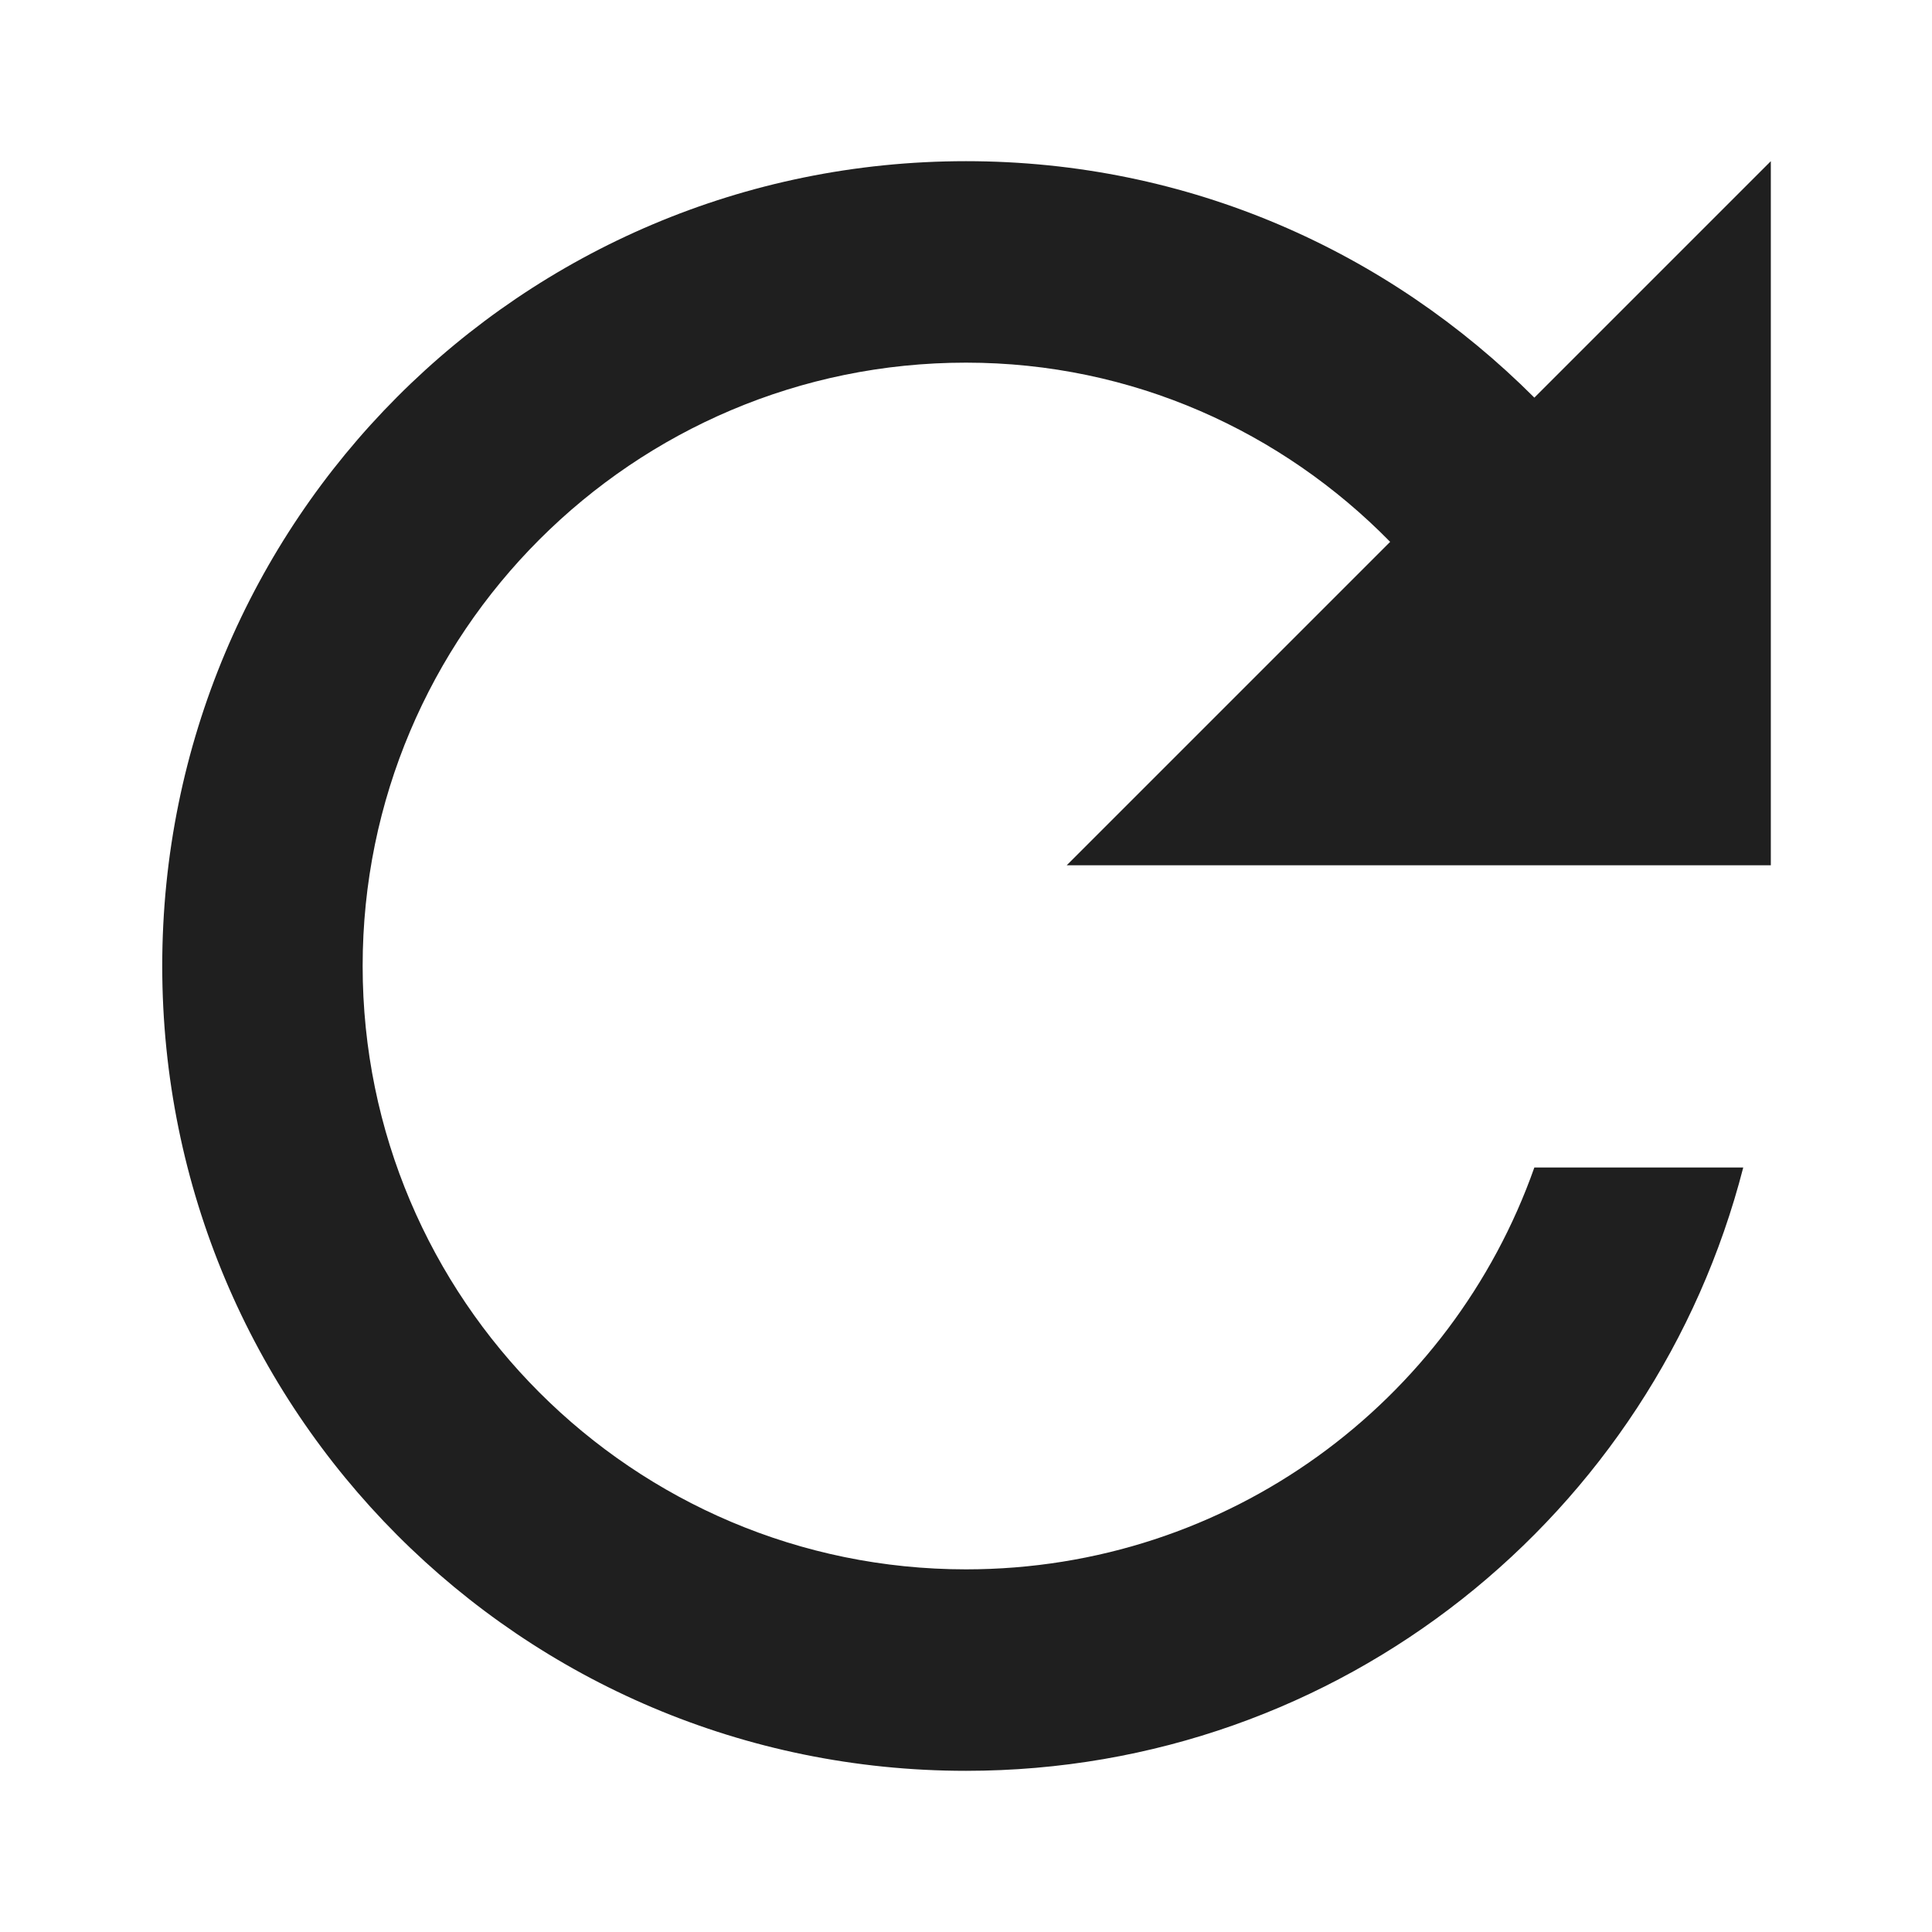
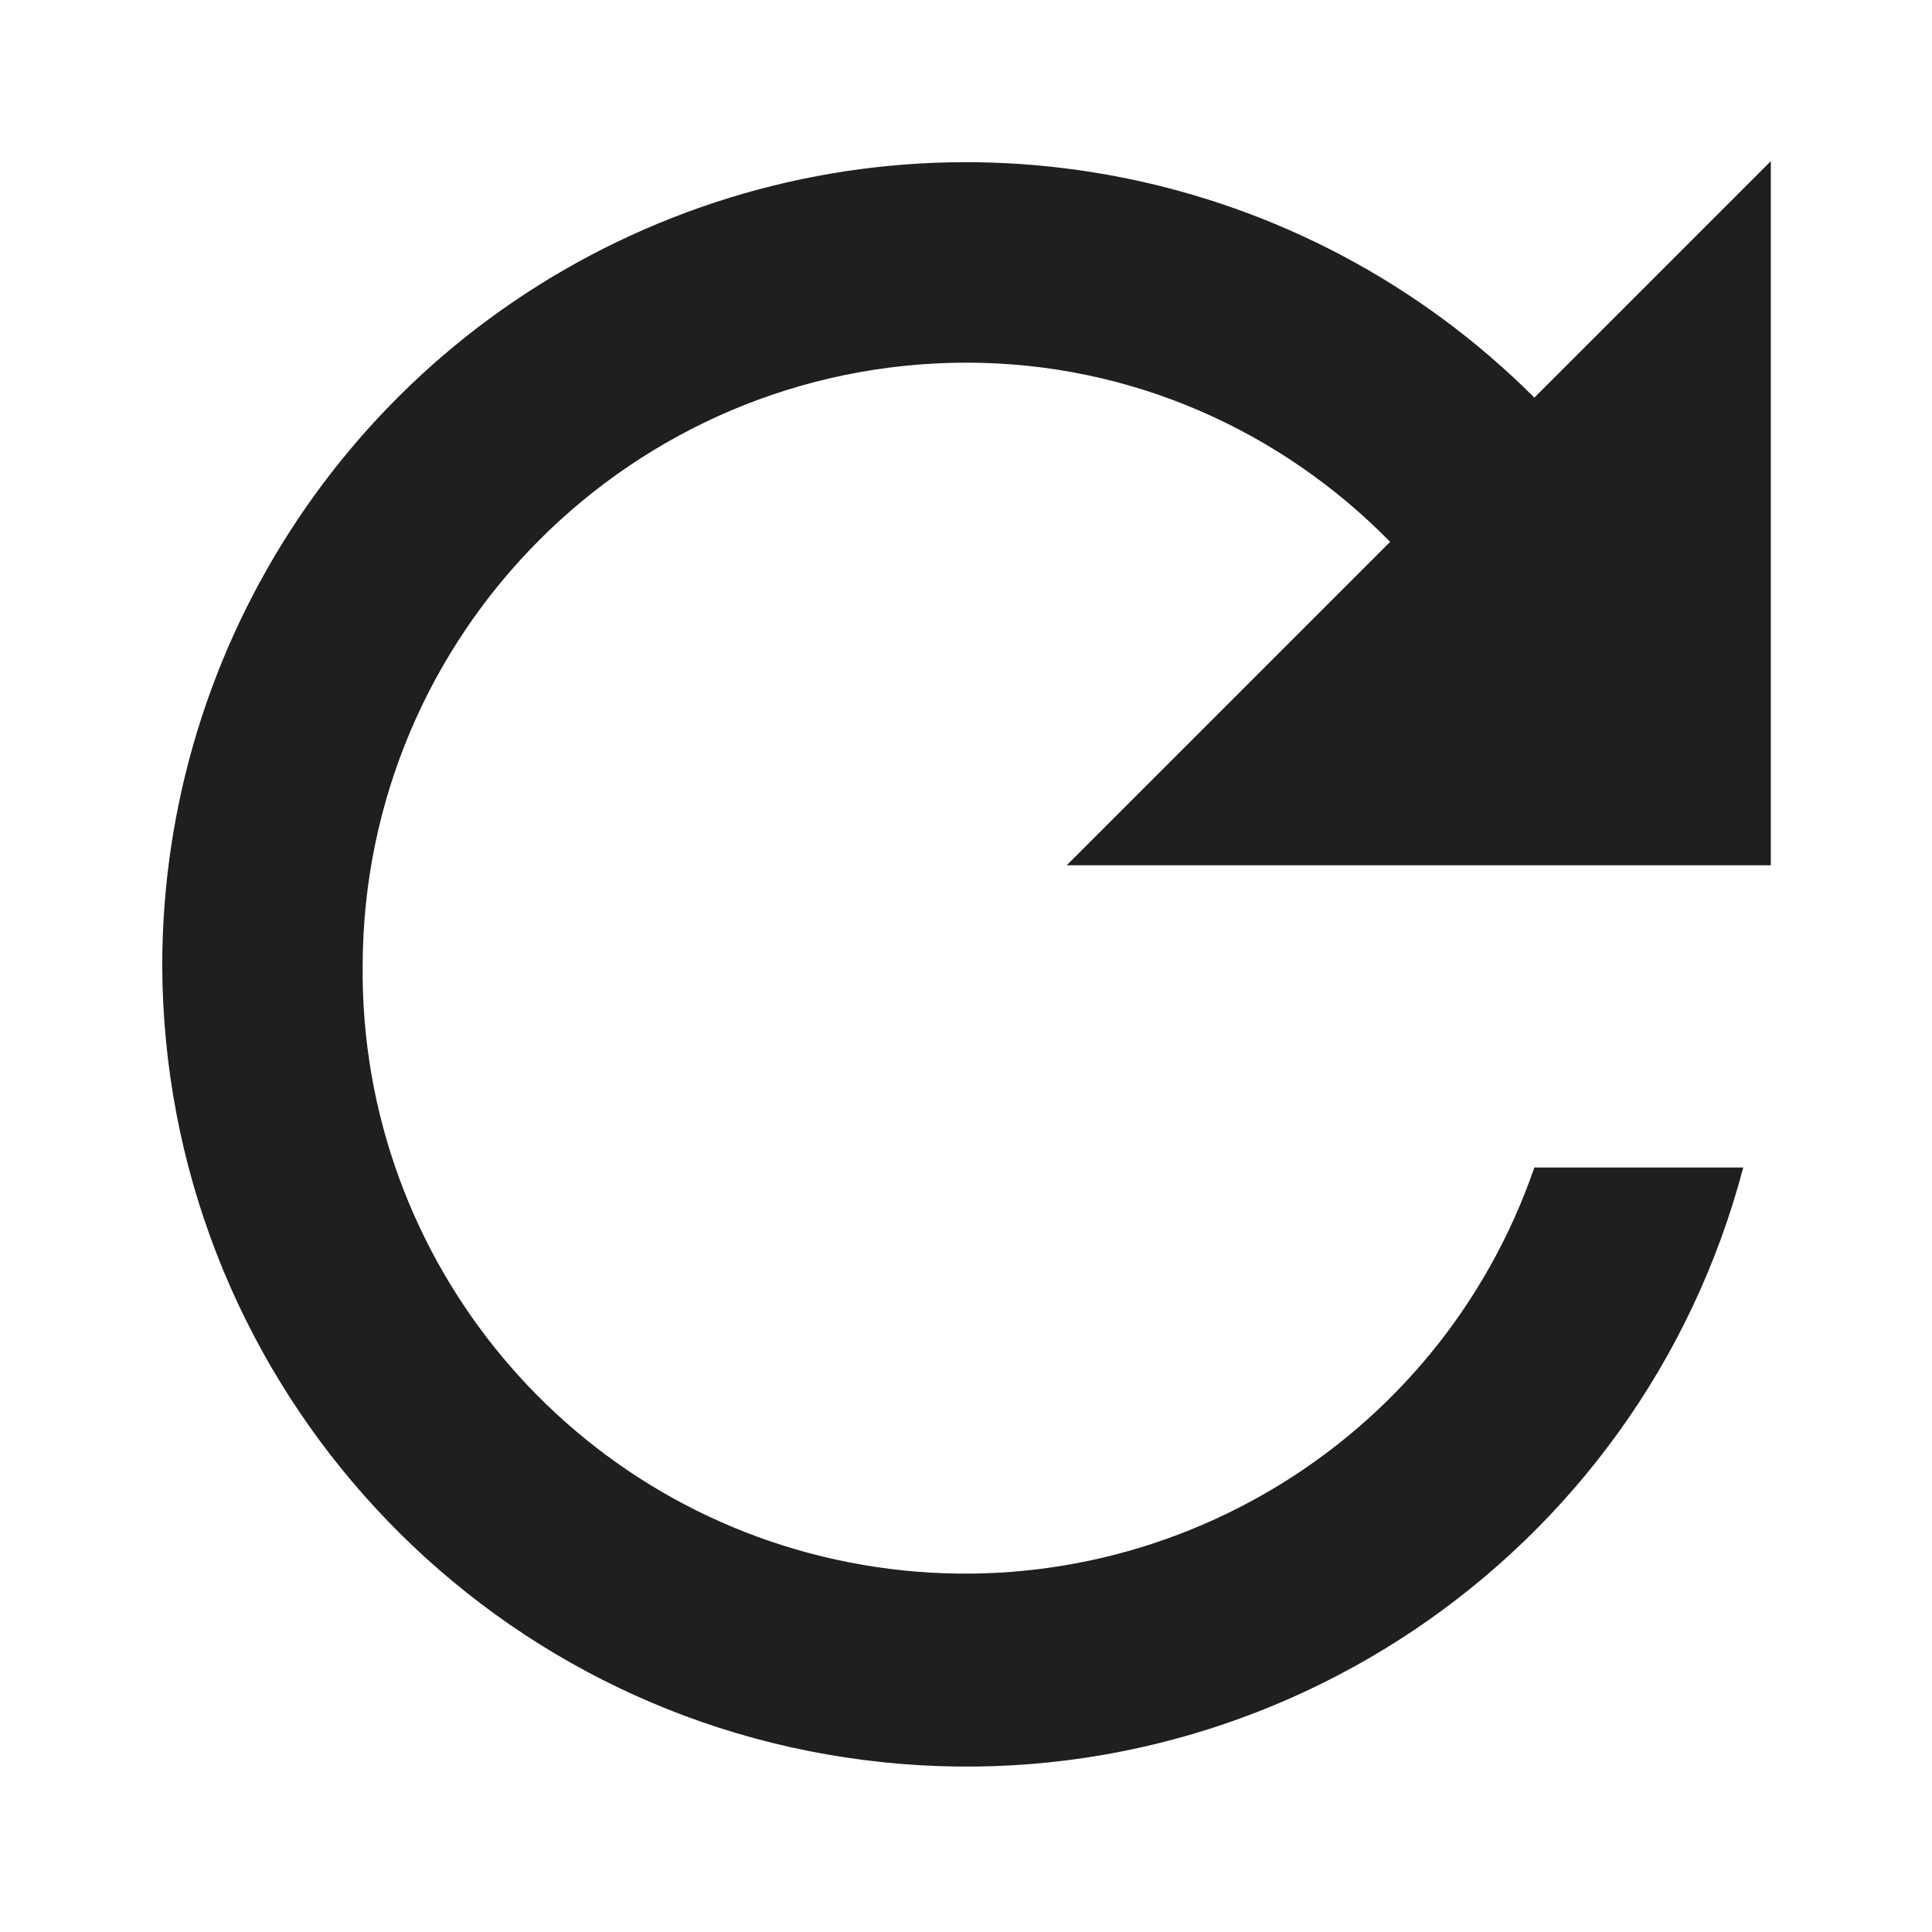
- <svg xmlns="http://www.w3.org/2000/svg" xml:space="preserve" width="48px" height="48px" version="1.1" style="shape-rendering:geometricPrecision; text-rendering:geometricPrecision; image-rendering:optimizeQuality; fill-rule:evenodd; clip-rule:evenodd" viewBox="0 0 1.822 1.822">
-   <defs>
-     <style type="text/css">
-    
-     .fil0 {fill:none}
-     .fil1 {fill:#1F1F1F;fill-rule:nonzero}
-    
-   </style>
-   </defs>
+ <svg xmlns="http://www.w3.org/2000/svg" xml:space="preserve" width="48" height="48" style="shape-rendering:geometricPrecision;text-rendering:geometricPrecision;image-rendering:optimizeQuality;fill-rule:evenodd;clip-rule:evenodd" viewBox="0 0 1.822 1.822">
  <g id="Layer_x0020_1">
-     <polygon class="fil0" points="0,0 1.822,0 1.822,1.822 0,1.822 " />
-     <path class="fil1" d="M1.447 0.375c-0.138,-0.138 -0.326,-0.223 -0.536,-0.223 -0.42,0 -0.758,0.34 -0.758,0.759 0,0.419 0.338,0.759 0.758,0.759 0.354,0 0.649,-0.242 0.733,-0.569l-0.197 0c-0.078,0.221 -0.288,0.379 -0.536,0.379 -0.314,0 -0.569,-0.255 -0.569,-0.569 0,-0.314 0.255,-0.569 0.569,-0.569 0.157,0 0.298,0.065 0.4,0.169l-0.305 0.305 0.664 0 0 -0.664 -0.223 0.223z" />
+     <path d="M0 0h1.822v1.822H0z" style="fill:none" />
+     <path d="M1.447.375A.758.758 0 0 0 .153.911a.758.758 0 0 0 1.491.19h-.197A.568.568 0 0 1 .342.911.57.57 0 0 1 .911.342c.157 0 .298.065.4.169l-.305.305h.664V.152z" style="fill:#1f1f1f;fill-rule:nonzero" />
  </g>
</svg>
